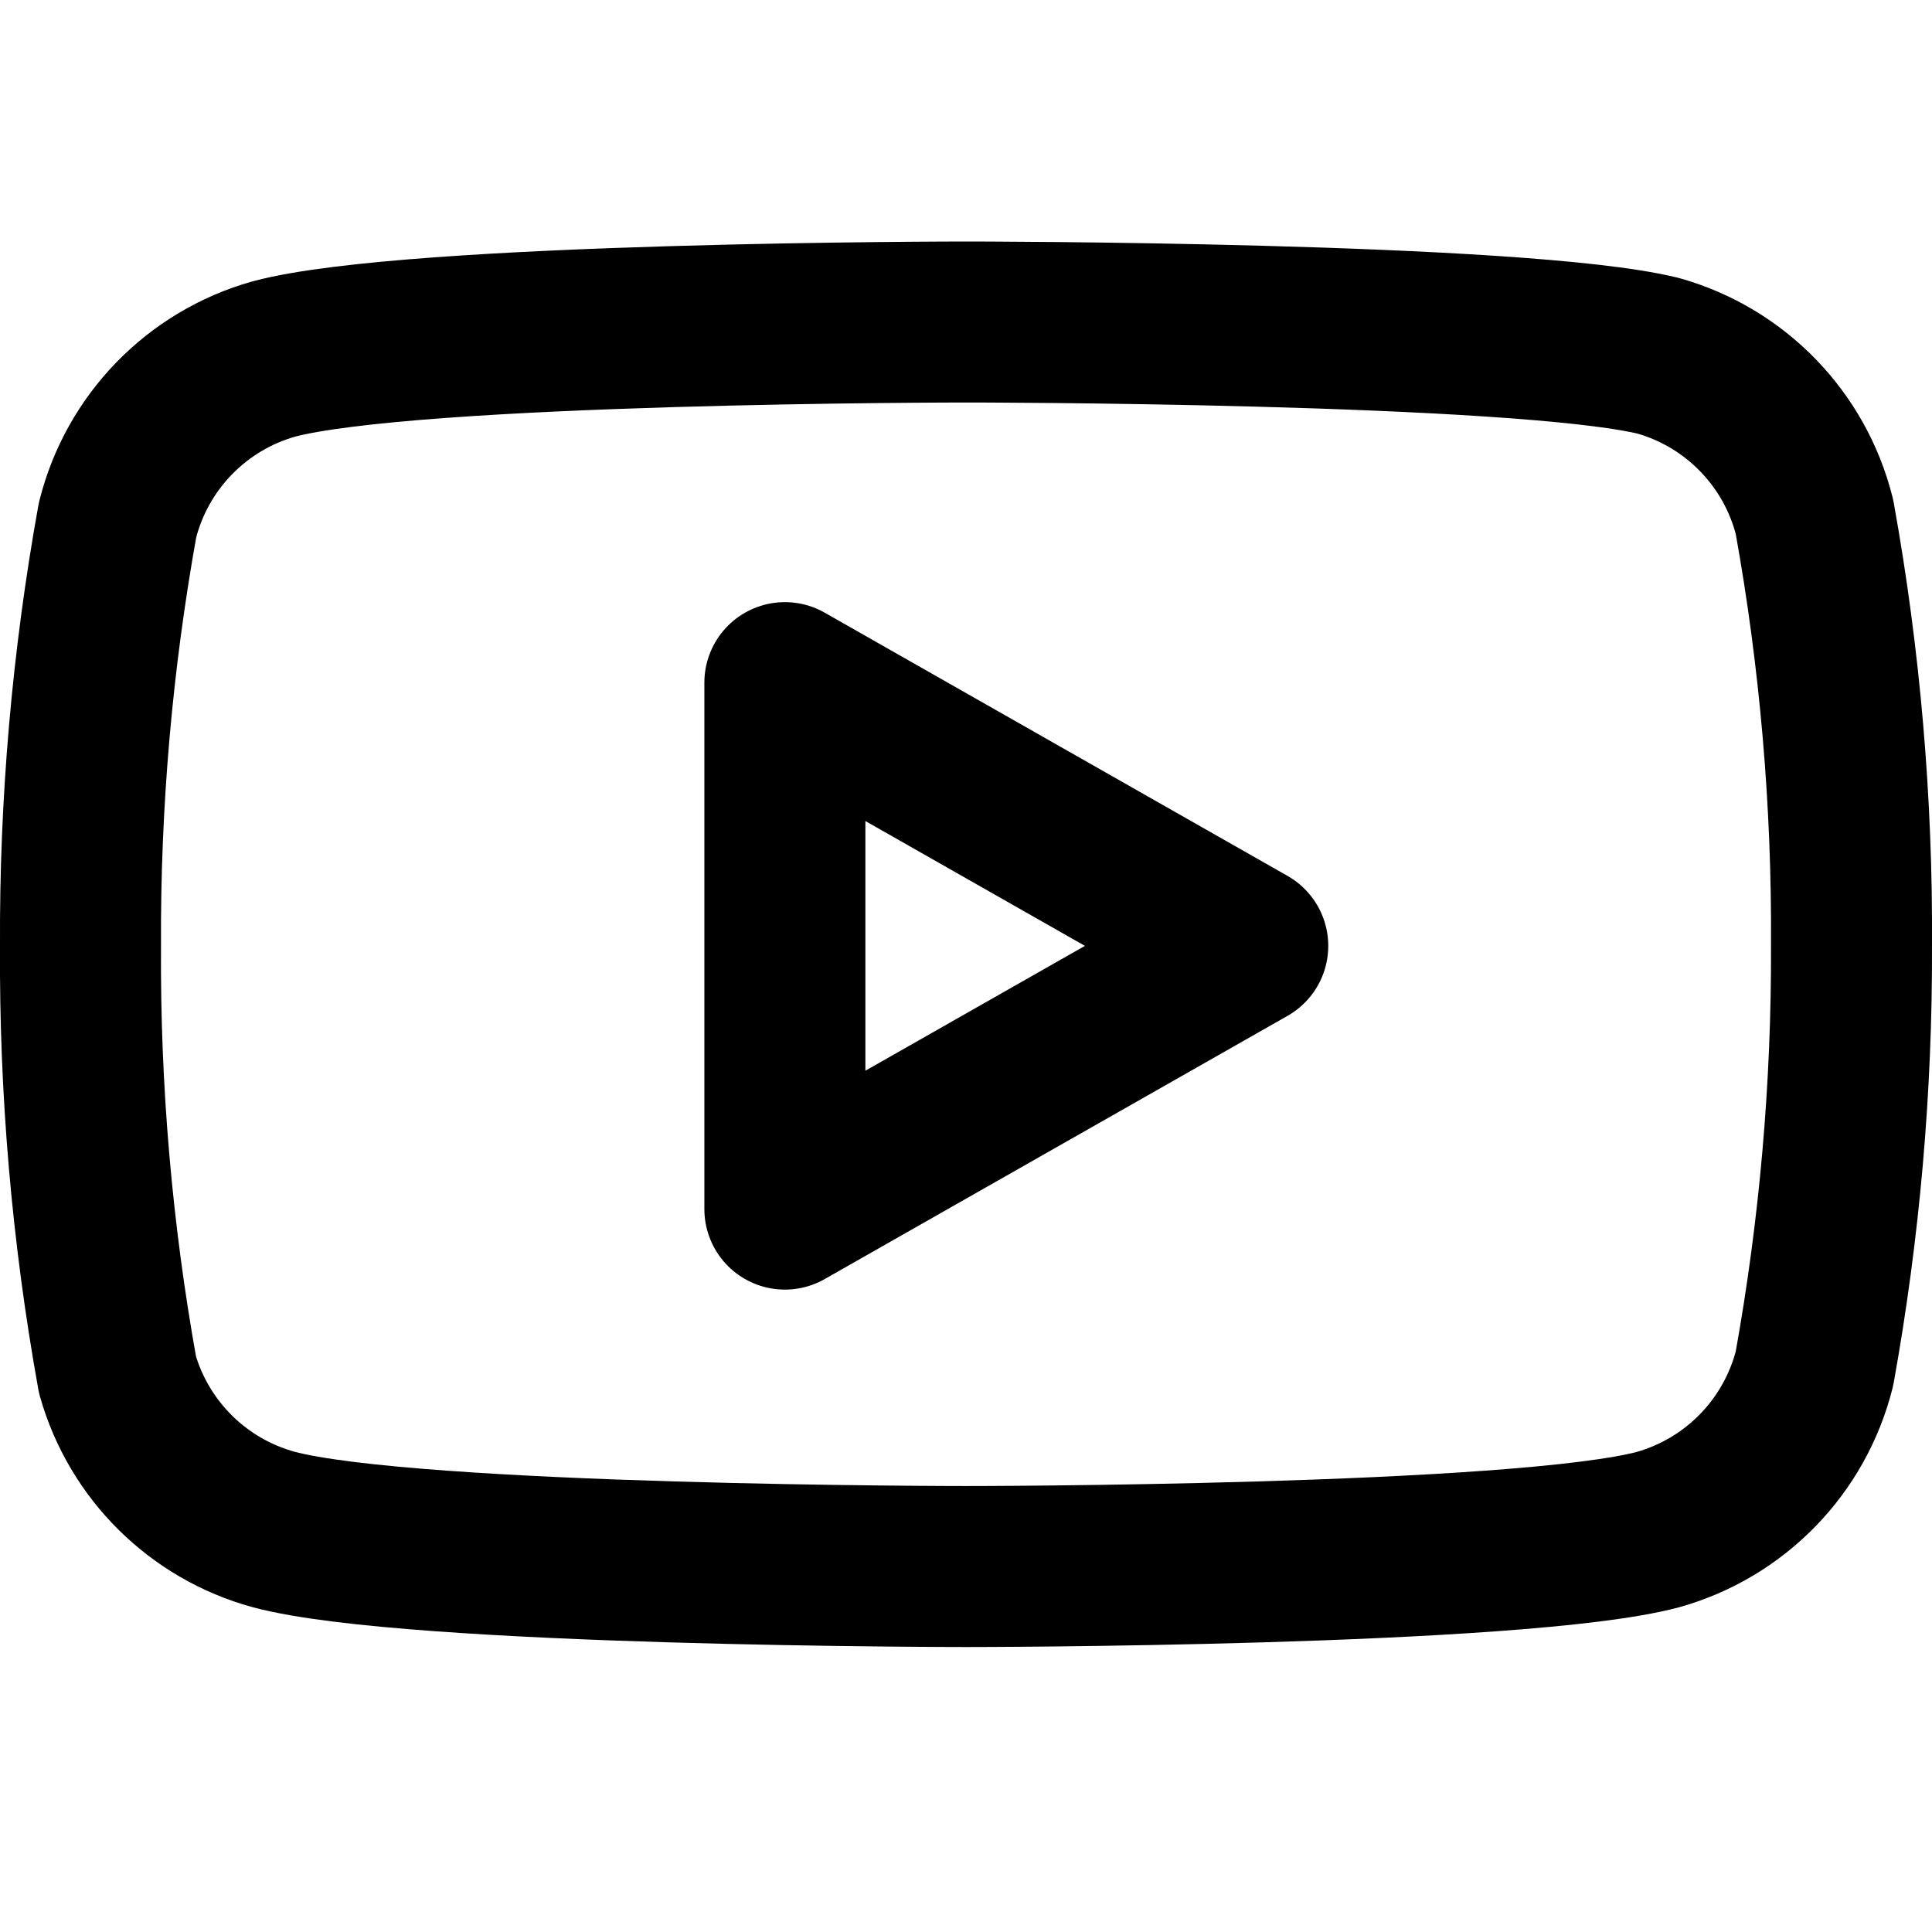
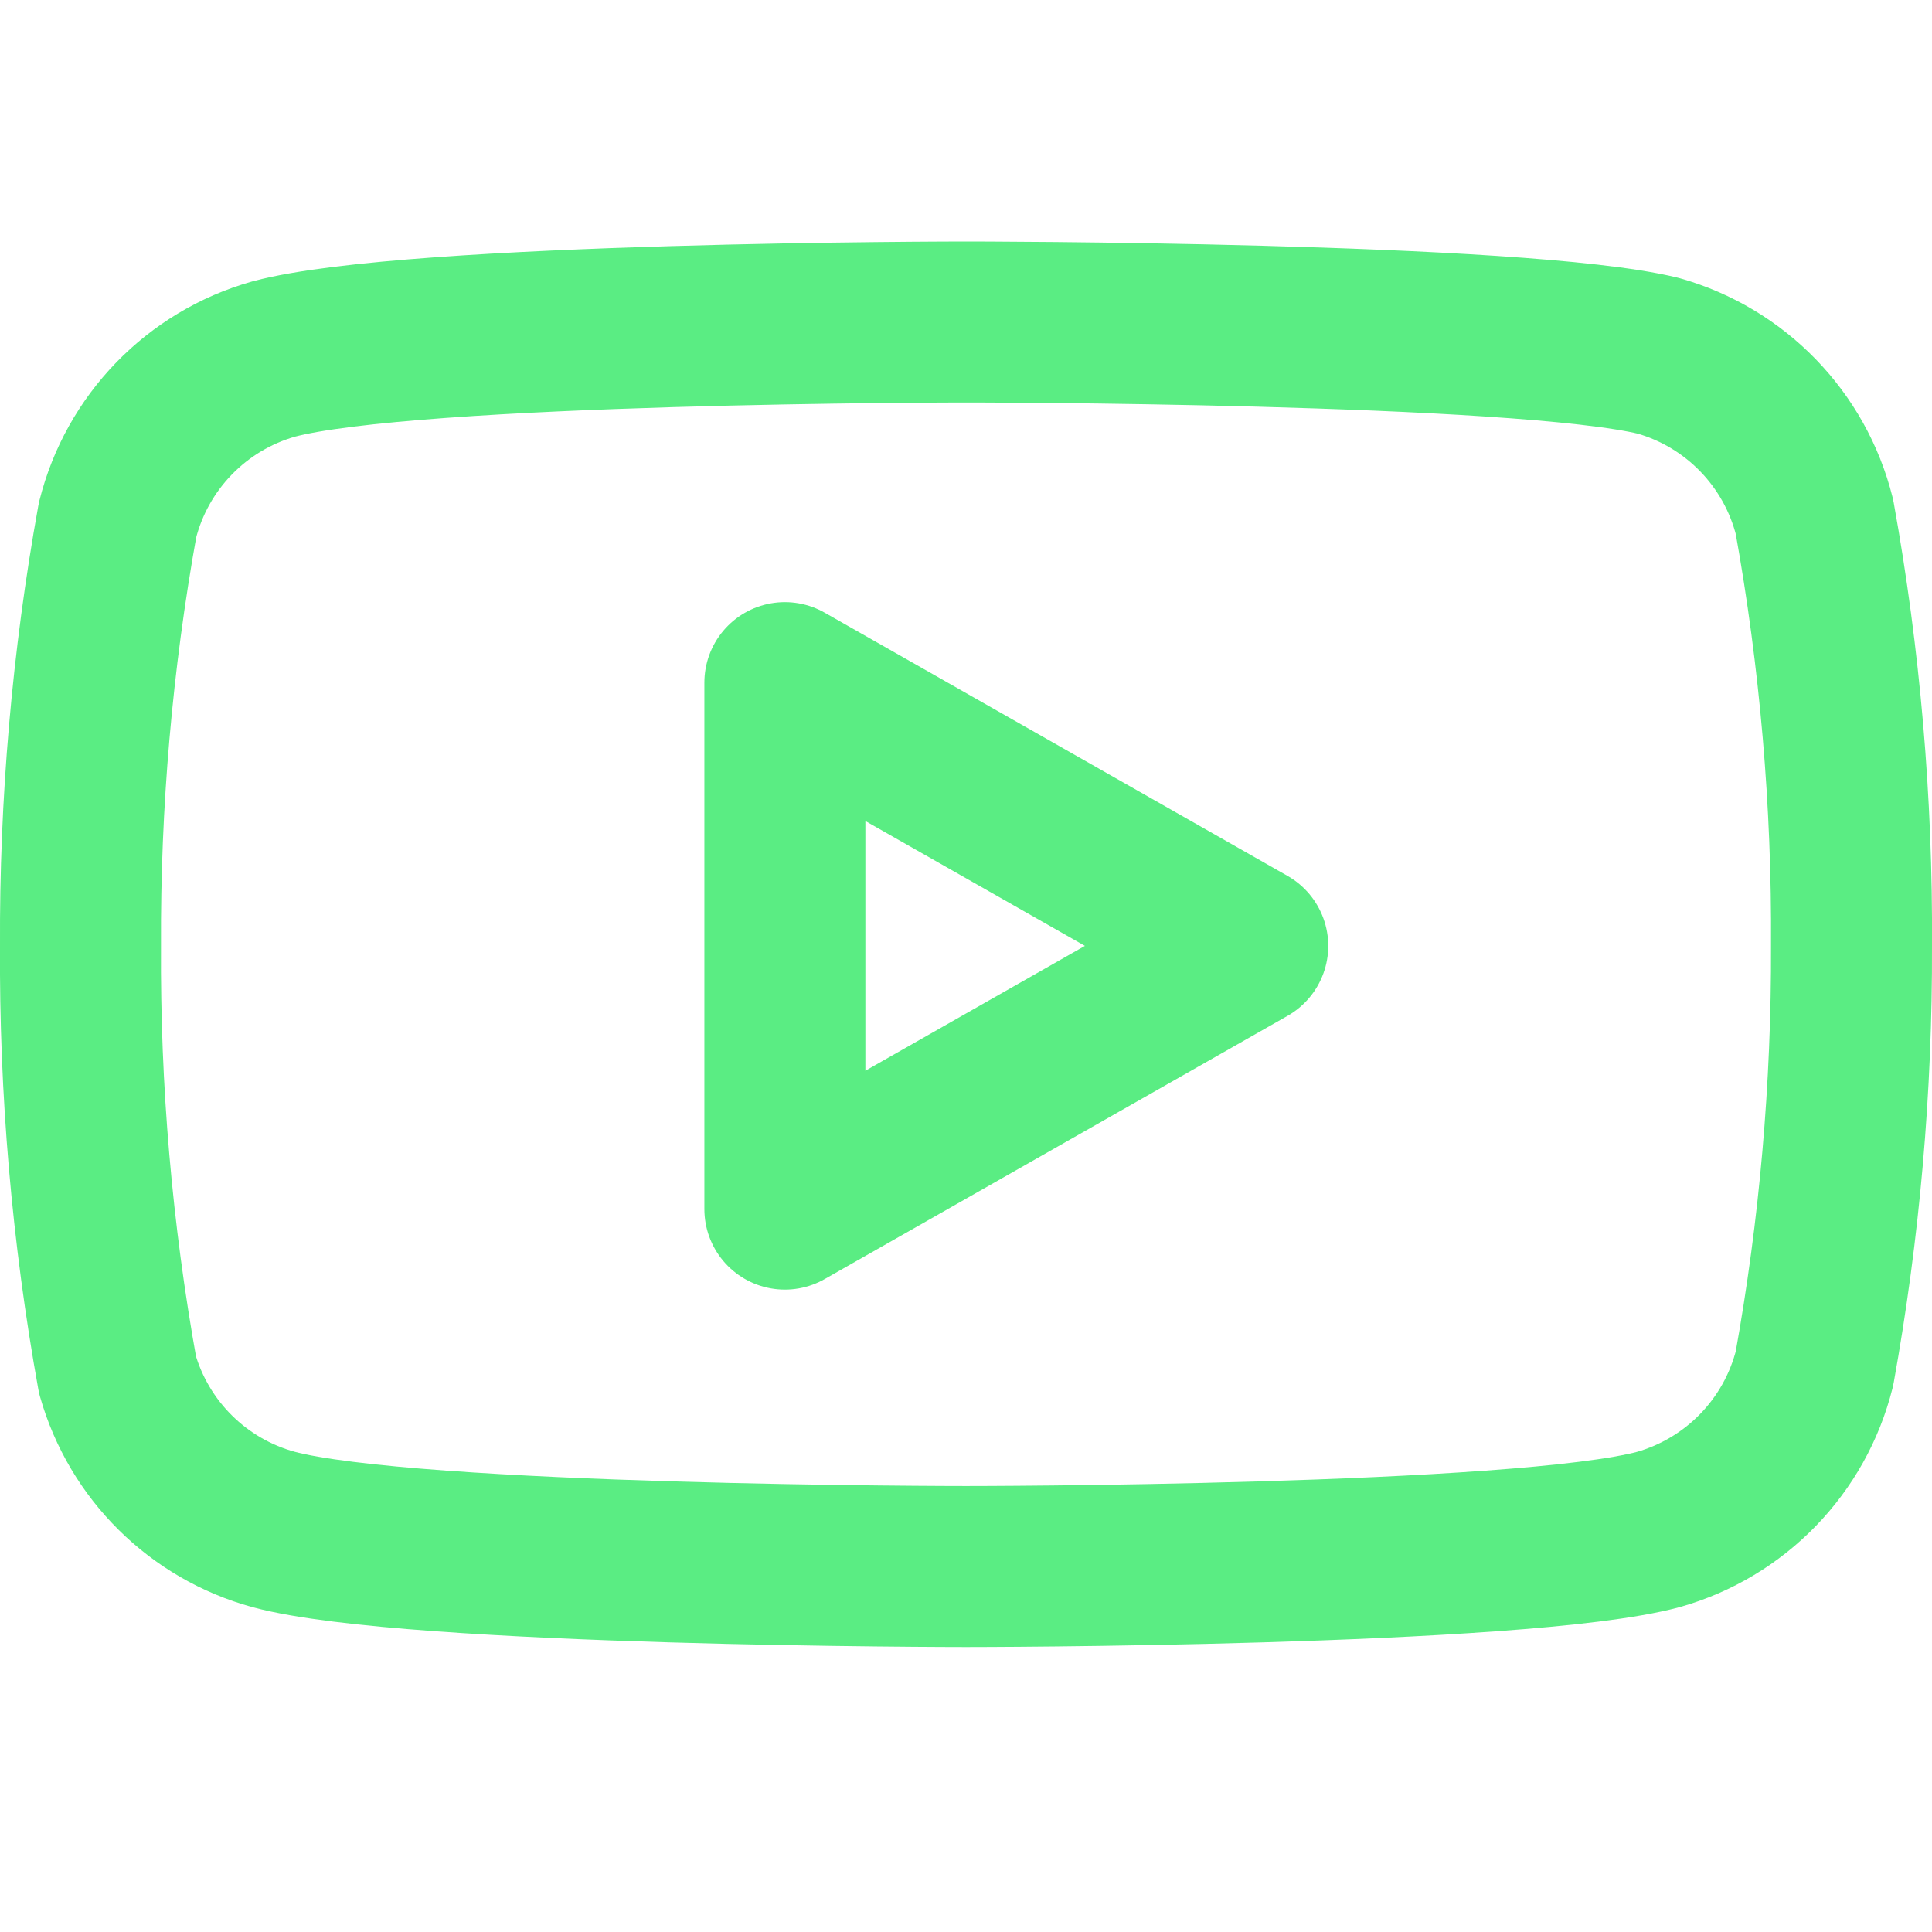
- <svg xmlns="http://www.w3.org/2000/svg" width="24" height="24" viewBox="0 0 24 24" fill="none" stroke="currentColor" stroke-width="2" stroke-linecap="round" stroke-linejoin="round" class="feather feather-youtube">
+ <svg xmlns="http://www.w3.org/2000/svg" width="24" height="24" viewBox="0 0 24 24" fill="none" stroke="#5AED83" stroke-width="2" stroke-linecap="round" stroke-linejoin="round" class="feather feather-youtube">
  <path d="M22.54 6.42a2.78 2.78 0 0 0-1.94-2C18.88 4 12 4 12 4s-6.88 0-8.6.46a2.78 2.78 0 0 0-1.94 2A29 29 0 0 0 1 11.75a29 29 0 0 0 .46 5.33A2.78 2.78 0 0 0 3.4 19c1.72.46 8.6.46 8.6.46s6.88 0 8.6-.46a2.78 2.78 0 0 0 1.94-2 29 29 0 0 0 .46-5.25 29 29 0 0 0-.46-5.33z" />
  <polygon points="9.75 15.02 15.5 11.75 9.75 8.48 9.75 15.02" />
</svg>
